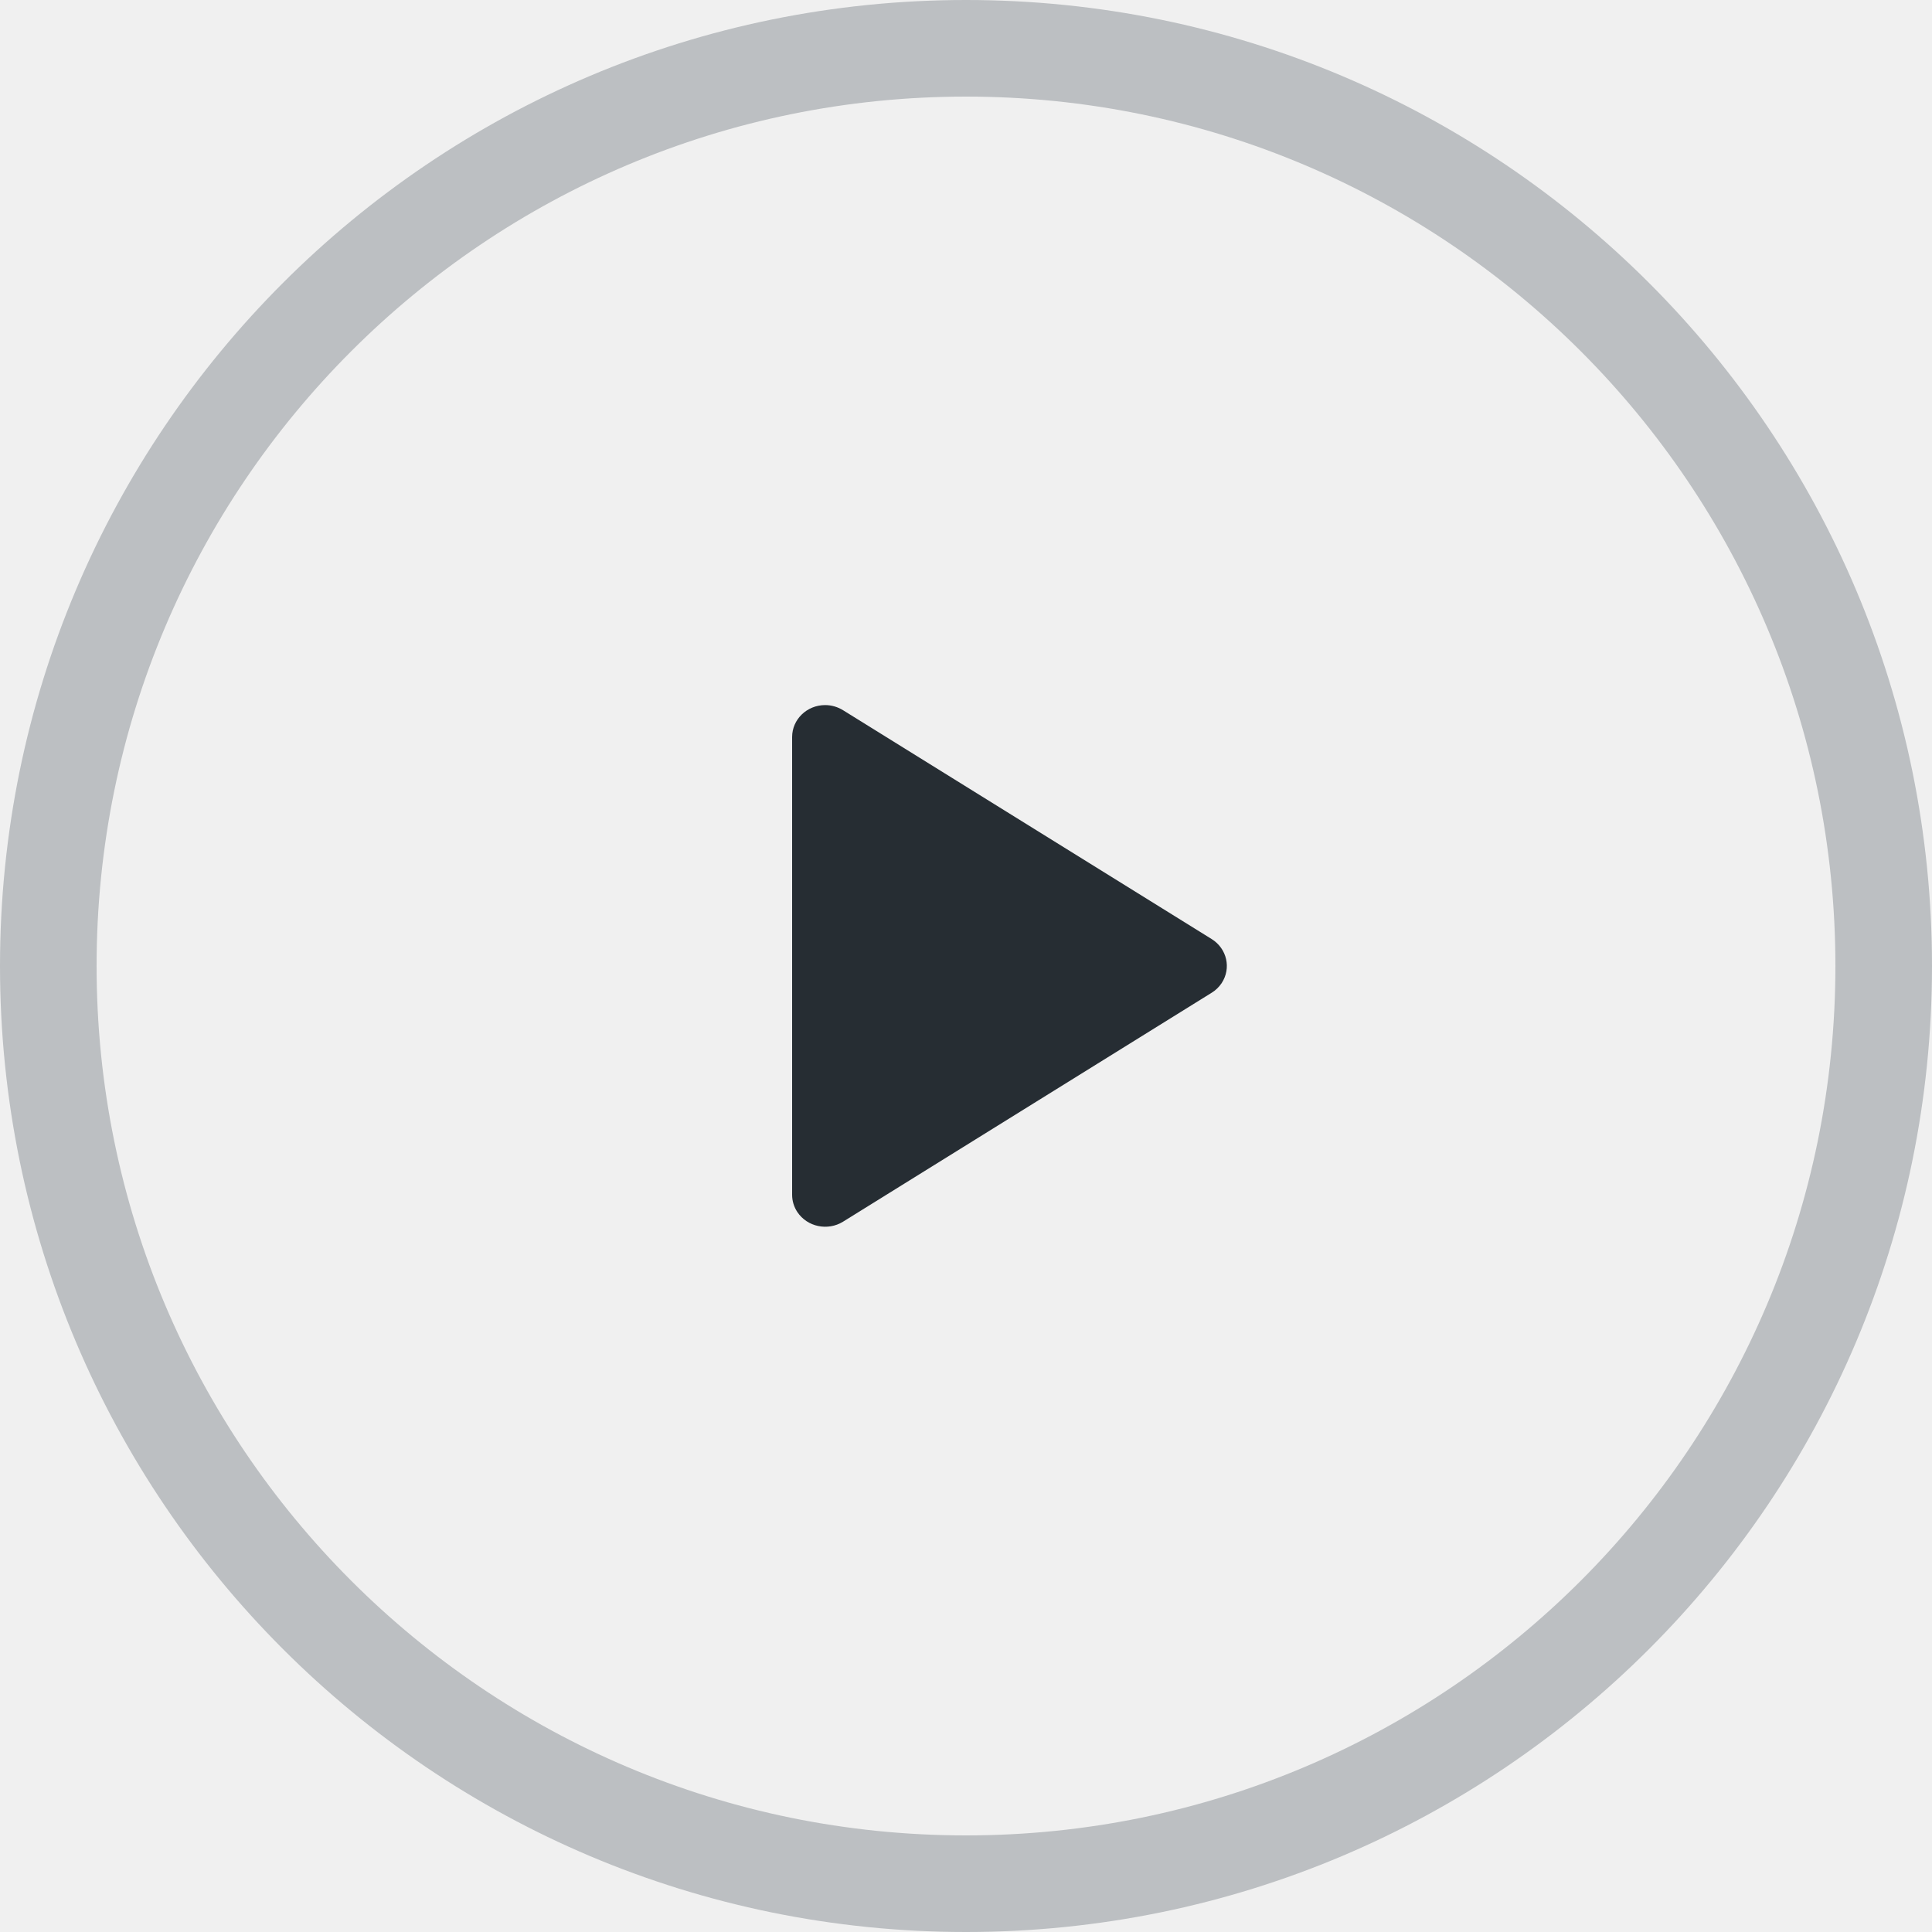
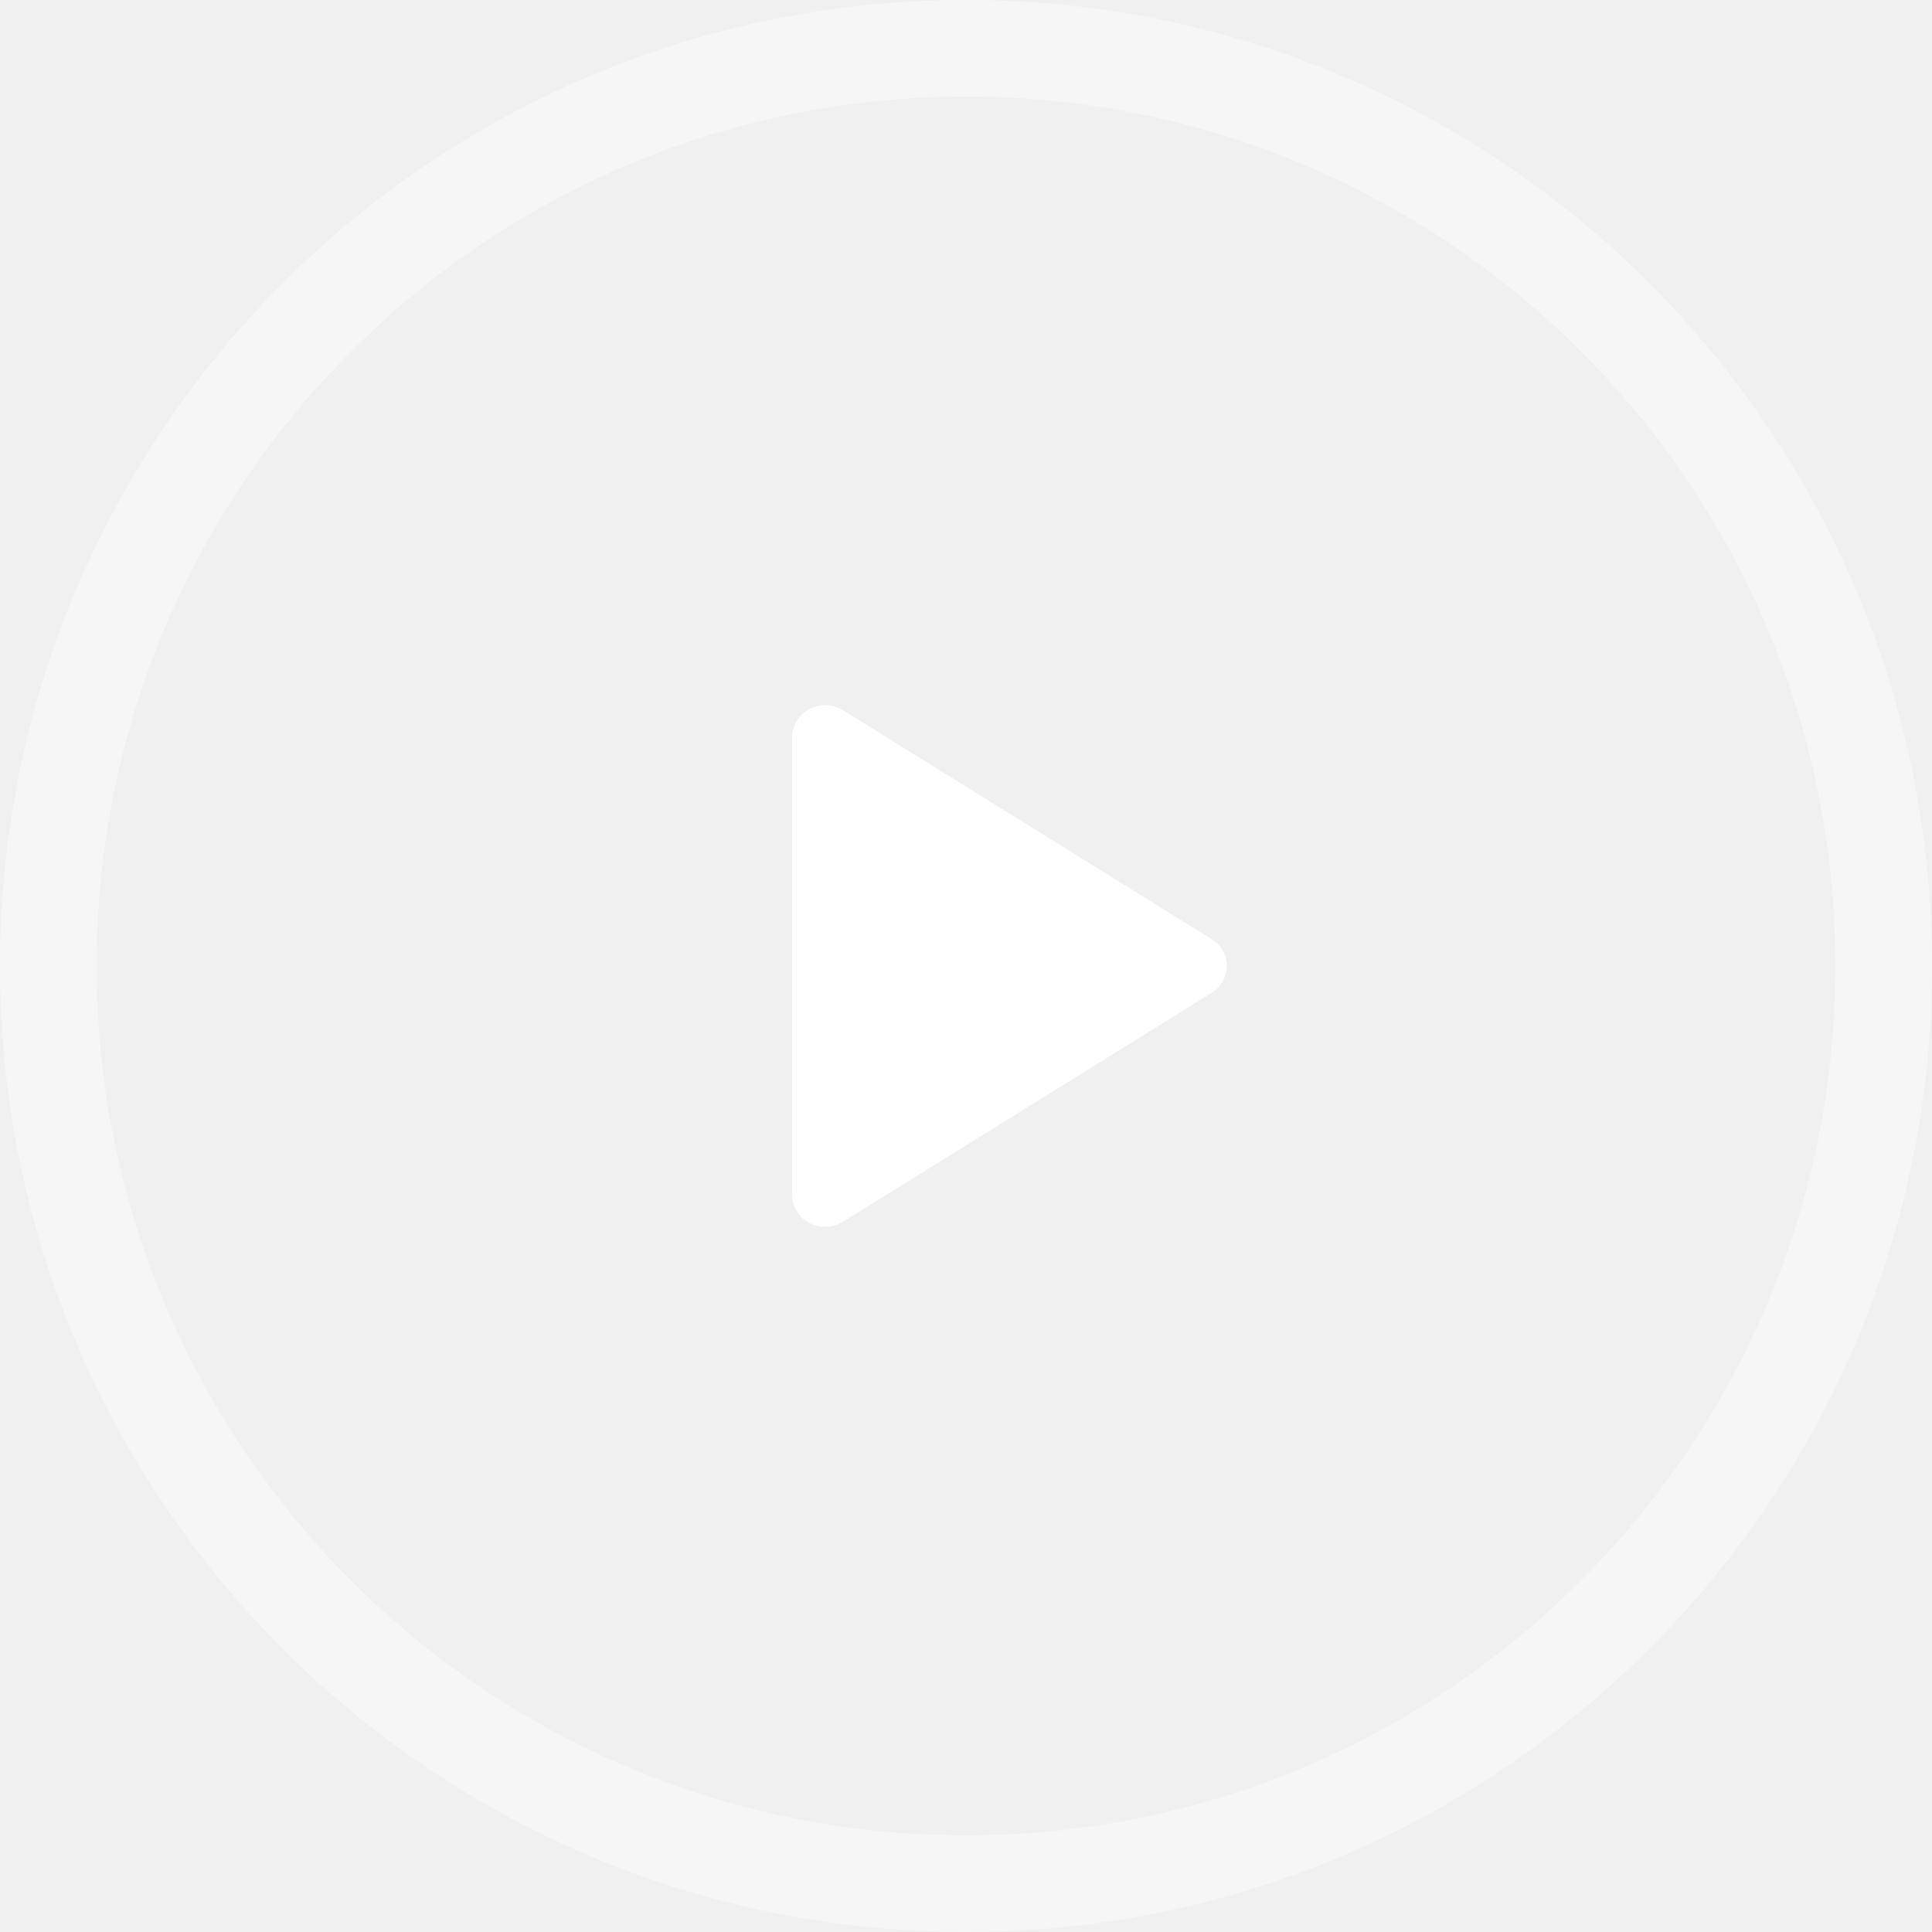
- <svg xmlns="http://www.w3.org/2000/svg" width="20" height="20" viewBox="0 0 20 20" fill="none">
-   <path fill-rule="evenodd" clip-rule="evenodd" d="M10 20C4.477 20 0 15.522 0 10C0 4.477 4.477 -0 10 -0C15.523 -0 20 4.477 20 10C20 15.522 15.523 20 10 20ZM10 19C14.971 19 19 14.97 19 10C19 5.029 14.971 1 10 1C5.029 1 1 5.029 1 10C1 14.97 5.029 19 10 19Z" fill="#BCBFC2" />
-   <path fill-rule="evenodd" clip-rule="evenodd" d="M8.2 12.369V7.63C8.2 7.447 8.353 7.299 8.542 7.299C8.608 7.299 8.672 7.318 8.727 7.352L12.543 9.721C12.702 9.82 12.748 10.024 12.646 10.178C12.619 10.218 12.584 10.252 12.543 10.277L8.727 12.647C8.568 12.745 8.357 12.701 8.254 12.547C8.219 12.494 8.2 12.432 8.2 12.369Z" fill="#262D33" />
+ <svg xmlns="http://www.w3.org/2000/svg" width="50" height="50" viewBox="0 0 50 50" fill="none">
+   <path opacity="0.4" fill-rule="evenodd" clip-rule="evenodd" d="M25 49.999C11.193 49.999 0 38.807 0 25C0 11.192 11.193 -0 25 -0C38.807 -0 50 11.192 50 25C50 38.807 38.807 49.999 25 49.999ZM25 47.499C37.426 47.499 47.5 37.426 47.5 25C47.5 12.573 37.426 2.5 25 2.5C12.574 2.5 2.5 12.573 2.5 25C2.5 37.426 12.574 47.499 25 47.499Z" fill="white" />
+   <path fill-rule="evenodd" clip-rule="evenodd" d="M20.5 30.923V19.076C20.5 18.619 20.883 18.25 21.355 18.25C21.519 18.25 21.68 18.295 21.818 18.381L31.357 24.304C31.754 24.551 31.869 25.062 31.614 25.446C31.548 25.546 31.46 25.631 31.357 25.695L21.818 31.618C21.421 31.865 20.891 31.754 20.636 31.37C20.547 31.237 20.5 31.081 20.5 30.923Z" fill="white" />
</svg>
